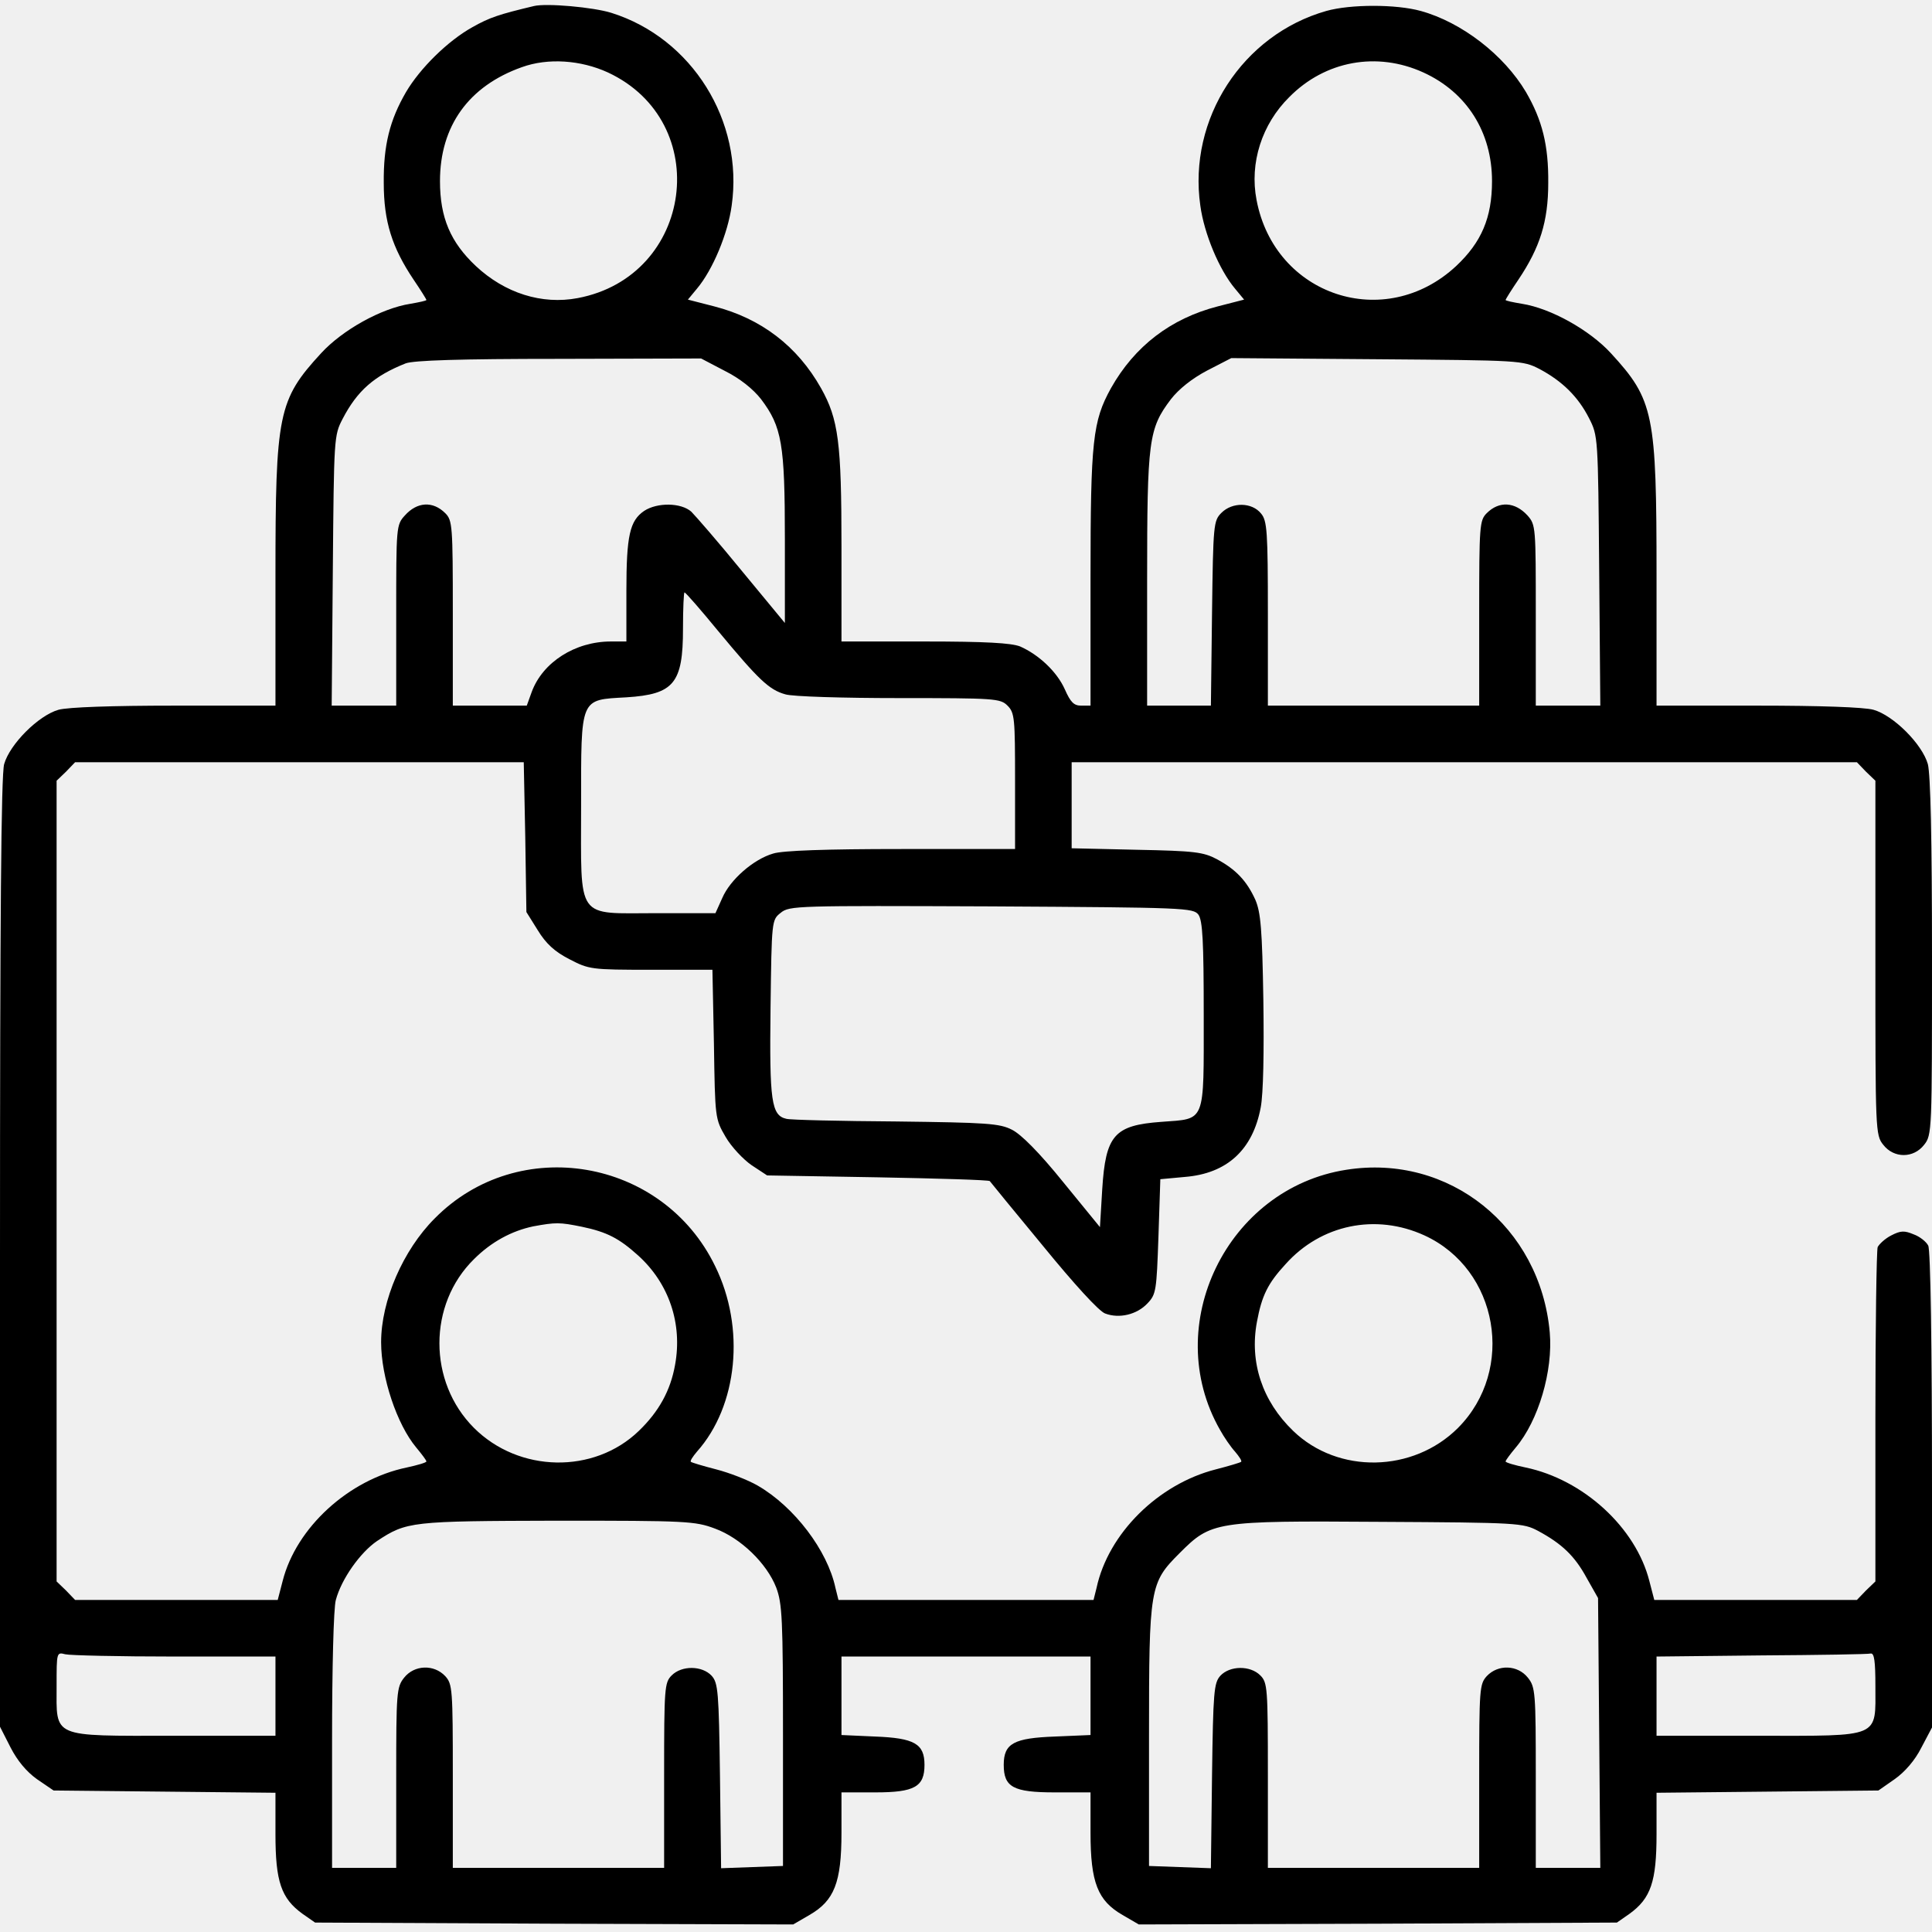
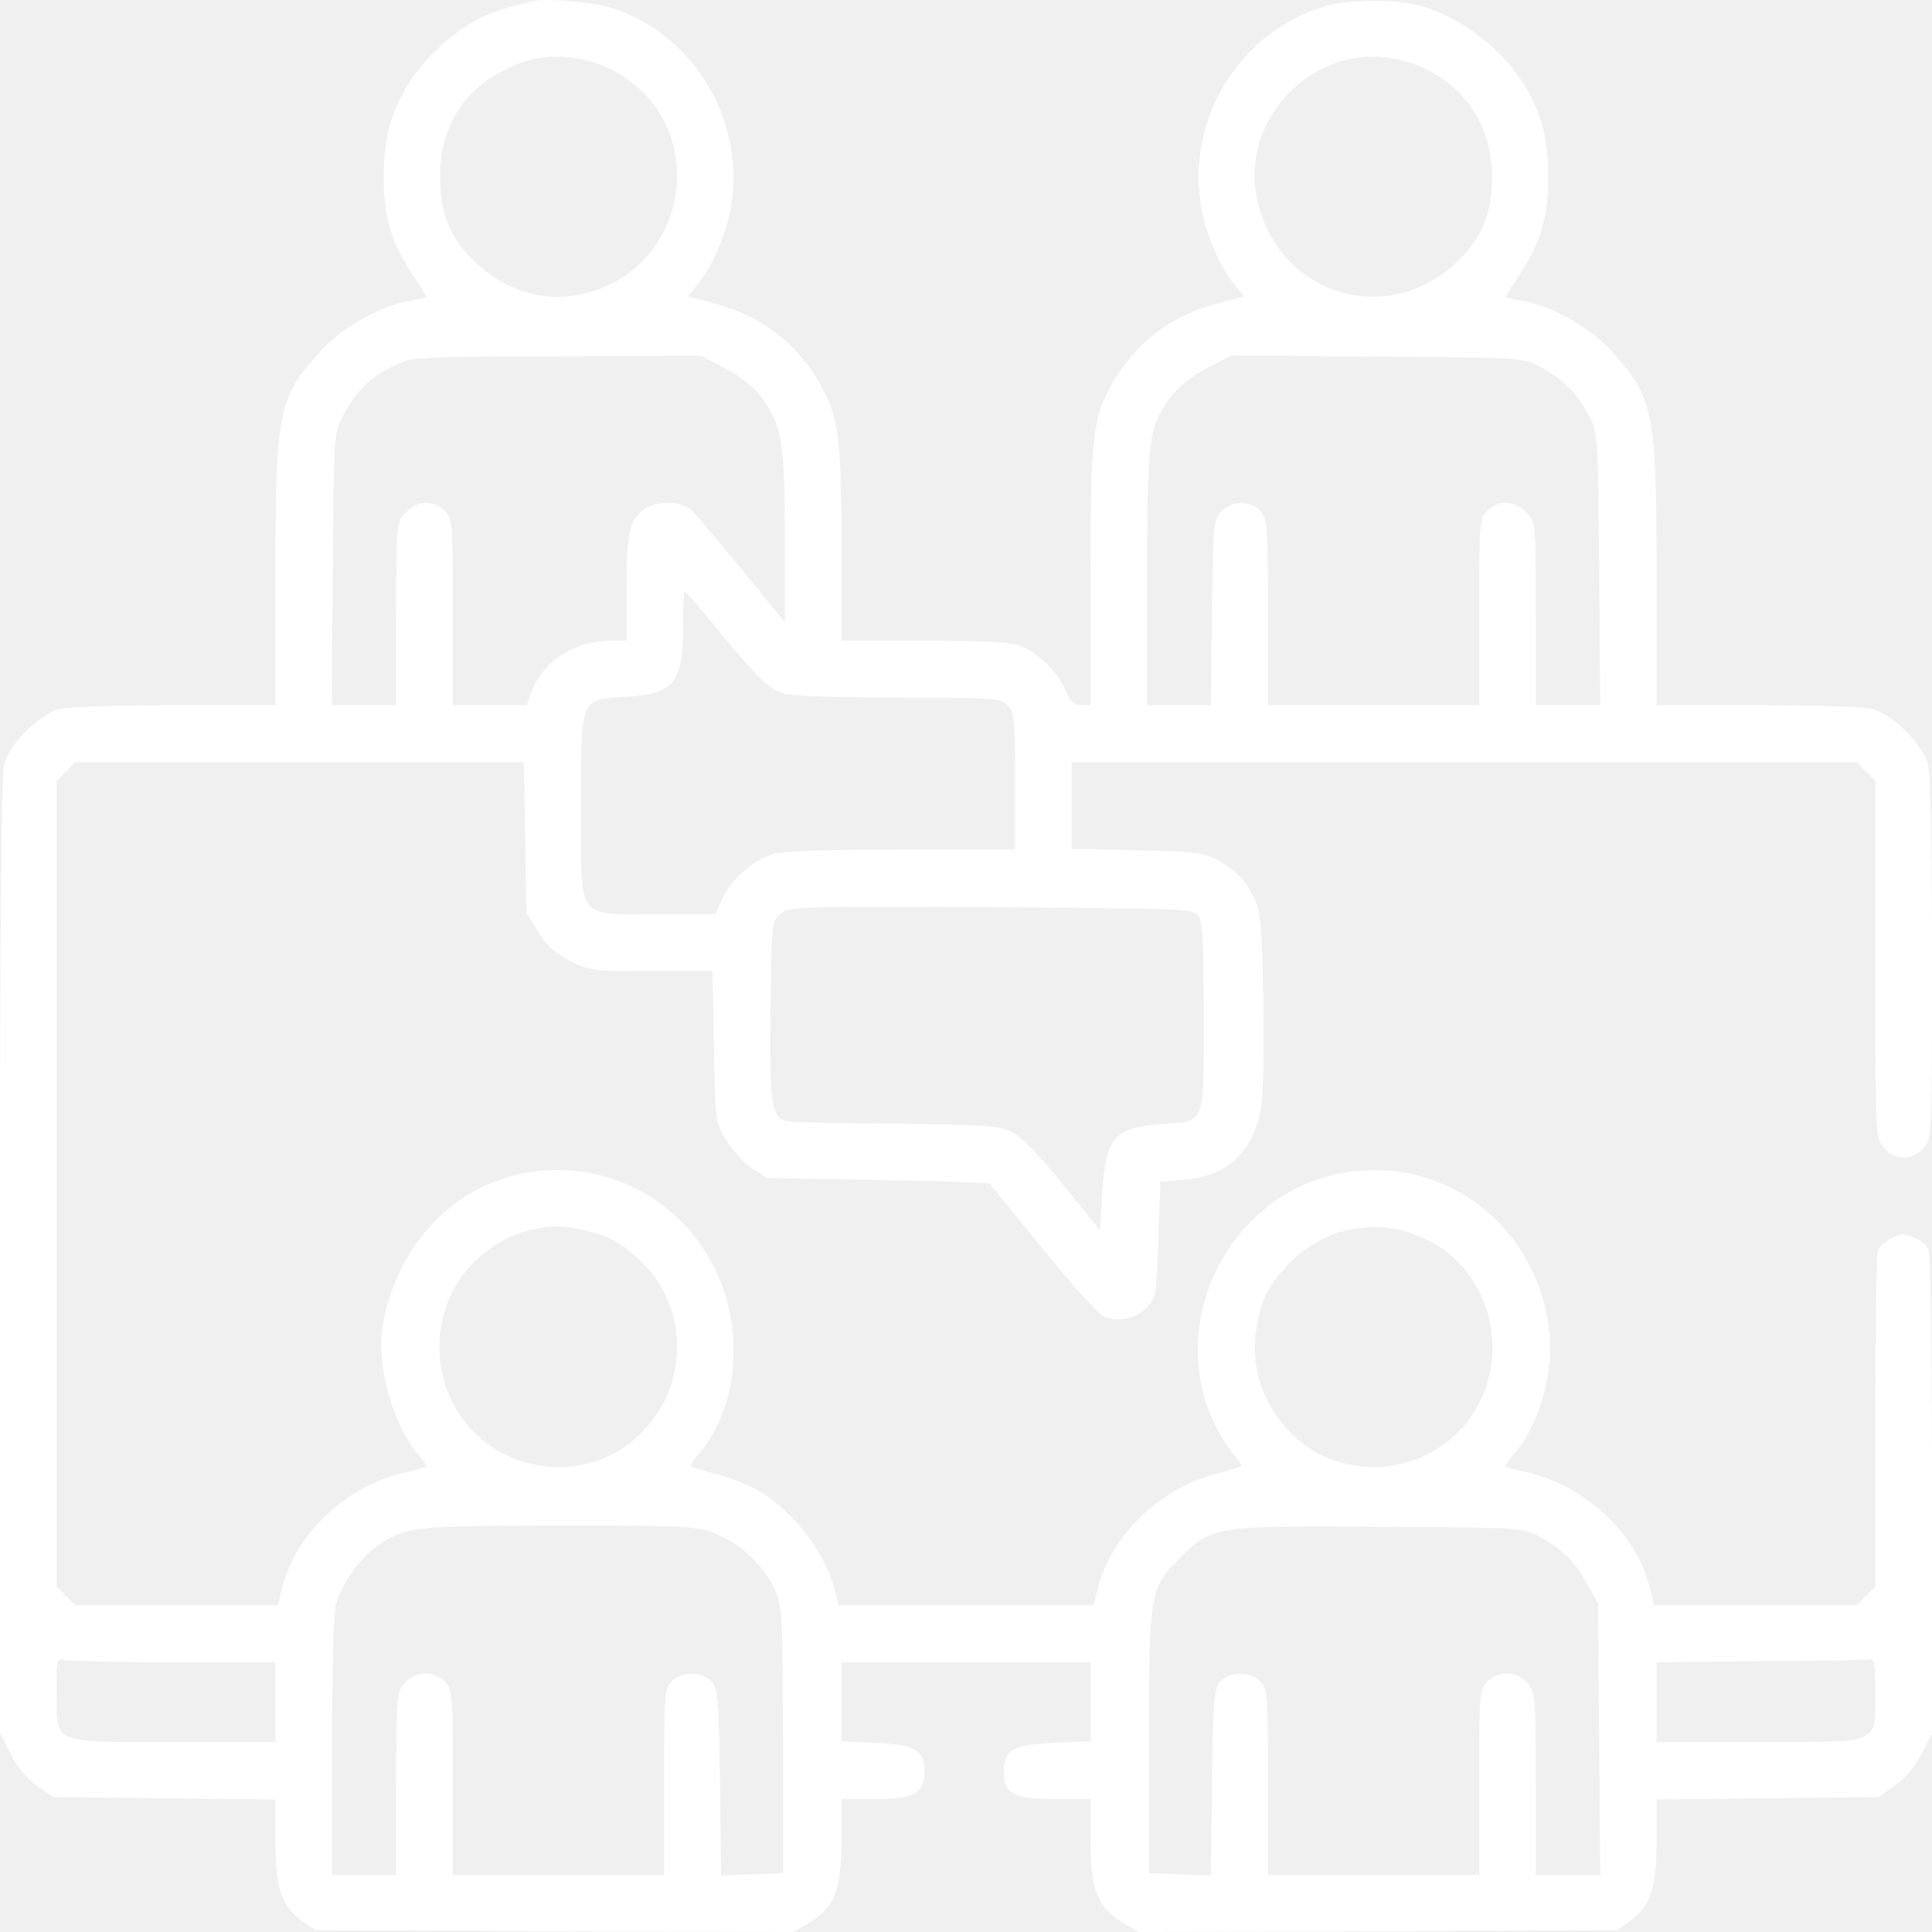
- <svg xmlns="http://www.w3.org/2000/svg" version="1.0" width="512pt" height="512pt" viewBox="0 0 512 512" preserveAspectRatio="xMidYMid meet">
-   <g transform="translate(0,512) scale(0.1,-0.1)" fill="#000000" stroke="none">
-     <path d="M1415 5104 c-92 -22 -117 -30 -163 -56 -65 -36 -139 -109 -176 -172 -43 -74 -60 -141 -59 -241 0 -102 22 -171 79 -256 19 -28 34 -52 34 -54 0 -2 -19 -6 -42 -10 -78 -12 -181 -70 -237 -131 -114 -124 -121 -160 -121 -591 l0 -343 -267 0 c-165 0 -283 -4 -308 -11 -53 -15 -129 -91 -144 -144 -8 -28 -11 -408 -11 -1296 l0 -1255 28 -55 c18 -35 42 -64 70 -84 l44 -30 294 -3 294 -3 0 -110 c0 -125 15 -170 72 -211 l33 -23 634 -3 633 -2 43 25 c66 38 85 86 85 218 l0 107 90 0 c104 0 130 15 130 73 0 56 -27 71 -131 75 l-89 4 0 104 0 104 330 0 330 0 0 -104 0 -104 -94 -4 c-109 -4 -136 -18 -136 -75 0 -59 25 -73 135 -73 l95 0 0 -107 c0 -132 19 -180 85 -218 l43 -25 633 2 634 3 33 23 c57 41 72 86 72 211 l0 110 294 3 294 3 43 30 c27 19 54 50 71 84 l28 53 0 630 c0 384 -4 636 -10 647 -5 10 -22 24 -39 30 -24 10 -34 10 -59 -3 -16 -8 -32 -23 -36 -31 -3 -9 -6 -212 -6 -451 l0 -435 -25 -24 -24 -25 -269 0 -268 0 -13 50 c-36 142 -175 269 -328 301 -29 6 -53 13 -53 16 0 3 12 19 27 37 60 71 99 203 90 305 -25 280 -267 474 -539 431 -316 -49 -493 -412 -335 -689 11 -20 29 -46 40 -58 11 -13 19 -25 16 -27 -2 -2 -32 -11 -67 -20 -153 -39 -285 -170 -316 -314 l-8 -32 -338 0 -338 0 -8 32 c-21 99 -109 215 -206 271 -26 15 -75 34 -110 43 -35 9 -65 18 -67 20 -3 2 5 14 16 27 108 121 129 328 48 492 -139 286 -521 351 -743 126 -84 -84 -142 -218 -142 -328 0 -93 42 -218 93 -279 15 -18 27 -34 27 -37 0 -3 -24 -10 -52 -16 -154 -32 -293 -159 -329 -301 l-13 -50 -268 0 -269 0 -24 25 -25 24 0 1061 0 1061 25 24 24 25 595 0 594 0 4 -198 3 -199 30 -48 c22 -36 45 -57 84 -77 52 -27 57 -28 216 -28 l163 0 4 -197 c3 -196 3 -198 31 -246 15 -26 47 -60 69 -75 l41 -27 293 -5 c161 -3 294 -7 297 -10 2 -3 66 -81 142 -173 80 -98 148 -173 164 -178 37 -14 84 -3 112 27 23 24 24 34 29 177 l5 152 65 6 c112 9 180 72 201 184 7 36 9 147 7 285 -3 187 -7 232 -21 265 -23 51 -52 81 -102 108 -36 19 -59 22 -212 25 l-173 4 0 114 0 114 1040 0 1041 0 24 -25 25 -24 0 -469 c0 -460 0 -470 21 -496 28 -36 80 -36 108 0 21 26 21 36 21 498 0 313 -4 484 -11 511 -15 53 -91 129 -144 144 -25 7 -143 11 -307 11 l-268 0 0 343 c0 431 -7 467 -121 591 -56 61 -159 119 -236 131 -24 4 -43 8 -43 10 0 2 15 26 34 54 57 85 79 154 79 256 1 100 -16 167 -59 241 -58 98 -170 185 -279 215 -65 18 -186 18 -250 0 -222 -63 -367 -286 -334 -516 10 -74 50 -170 92 -220 l24 -29 -70 -18 c-124 -32 -220 -105 -283 -217 -48 -87 -54 -138 -54 -503 l0 -338 -25 0 c-19 0 -28 9 -43 43 -21 47 -69 92 -119 114 -24 9 -90 13 -253 13 l-220 0 0 253 c0 274 -8 336 -54 418 -63 112 -159 185 -283 217 l-70 18 24 29 c42 50 82 146 92 220 32 224 -105 444 -319 511 -48 15 -172 26 -205 18z m196 -176 c281 -131 227 -540 -80 -598 -95 -18 -193 13 -270 85 -67 63 -95 128 -95 225 0 146 76 252 217 302 69 25 156 19 228 -14z m2161 0 c116 -53 182 -159 182 -288 0 -97 -28 -162 -95 -225 -189 -176 -481 -79 -529 175 -19 98 14 201 87 273 95 96 232 121 355 65z m-1851 -791 c40 -20 75 -48 96 -75 55 -73 63 -118 63 -370 l0 -223 -114 138 c-62 76 -123 146 -134 157 -27 24 -90 25 -125 2 -38 -26 -47 -65 -47 -212 l0 -134 -41 0 c-95 0 -181 -55 -210 -134 l-13 -36 -98 0 -98 0 0 245 c0 232 -1 246 -20 265 -33 33 -75 30 -107 -6 -23 -25 -23 -30 -23 -265 l0 -239 -85 0 -86 0 3 358 c3 352 3 358 26 402 39 75 84 114 167 147 21 8 143 12 407 12 l376 1 63 -33z m2159 5 c60 -32 102 -73 131 -130 24 -47 24 -49 27 -404 l3 -358 -86 0 -85 0 0 239 c0 235 0 240 -22 265 -33 36 -75 39 -108 6 -19 -19 -20 -33 -20 -265 l0 -245 -280 0 -280 0 0 244 c0 218 -2 246 -18 265 -24 30 -76 31 -105 2 -21 -21 -22 -30 -25 -266 l-3 -245 -84 0 -85 0 0 333 c0 371 4 401 63 479 21 27 56 55 96 76 l64 33 386 -3 c382 -3 386 -3 431 -26z m-2177 -694 c107 -129 135 -156 178 -168 18 -6 154 -10 301 -10 255 0 269 -1 288 -20 19 -19 20 -33 20 -200 l0 -180 -301 0 c-200 0 -315 -4 -340 -12 -52 -15 -114 -69 -135 -118 l-18 -40 -155 0 c-217 0 -201 -23 -201 285 0 289 -4 280 120 287 126 8 150 37 150 182 0 53 2 96 4 96 3 0 43 -46 89 -102z m1273 -752 c11 -16 14 -69 14 -266 0 -290 6 -274 -112 -283 -125 -9 -148 -35 -157 -179 l-6 -100 -98 120 c-63 78 -111 126 -135 138 -33 17 -67 19 -307 22 -148 1 -280 4 -291 7 -40 9 -45 47 -42 294 3 232 3 233 27 252 23 19 43 19 558 17 516 -3 535 -4 549 -22z m-1634 -827 c67 -14 99 -31 149 -76 82 -74 118 -181 98 -290 -12 -68 -43 -124 -96 -175 -119 -115 -318 -111 -437 8 -122 122 -122 327 0 447 46 46 100 75 157 87 60 11 70 11 129 -1z m2233 -23 c196 -90 242 -356 89 -510 -119 -119 -318 -123 -437 -8 -82 79 -116 182 -96 289 13 70 29 102 76 153 94 105 239 135 368 76z m-1880 -777 c68 -25 137 -92 162 -156 16 -43 18 -82 18 -393 l0 -345 -82 -3 -82 -3 -3 245 c-3 223 -5 246 -22 265 -25 27 -79 28 -106 1 -19 -19 -20 -33 -20 -265 l0 -245 -280 0 -280 0 0 243 c0 231 -1 244 -20 265 -30 32 -82 30 -109 -4 -20 -25 -21 -39 -21 -265 l0 -239 -85 0 -85 0 0 338 c0 190 4 352 10 372 15 56 65 126 109 156 79 52 89 53 478 54 342 0 365 -1 418 -21z m2181 -6 c63 -34 97 -66 129 -125 l30 -53 3 -357 3 -358 -86 0 -85 0 0 239 c0 226 -1 240 -21 265 -27 34 -79 36 -109 4 -19 -21 -20 -34 -20 -265 l0 -243 -280 0 -280 0 0 245 c0 232 -1 246 -20 265 -27 27 -81 26 -106 -1 -17 -19 -19 -42 -22 -265 l-3 -245 -82 3 -82 3 0 345 c0 394 2 405 81 484 84 84 93 86 529 83 370 -2 381 -3 421 -24z m-3613 -333 l267 0 0 -105 0 -105 -270 0 c-327 0 -310 -7 -310 133 0 88 0 89 23 83 12 -3 142 -6 290 -6z m4507 -78 c0 -139 17 -132 -310 -132 l-270 0 0 105 0 105 278 3 c152 1 283 3 290 5 9 1 12 -21 12 -86z" />
-   </g>
+ <svg xmlns="http://www.w3.org/2000/svg" width="100" height="100" viewBox="0 0 100 100" fill="none">
+   <path d="M27.637 0.053C25.84 0.485 25.352 0.643 24.453 1.154C23.184 1.861 21.738 3.297 21.016 4.535C20.176 5.99 19.844 7.307 19.863 9.273C19.863 11.278 20.293 12.635 21.406 14.306C21.777 14.856 22.07 15.328 22.07 15.367C22.07 15.407 21.699 15.485 21.25 15.564C19.727 15.8 17.715 16.94 16.621 18.139C14.395 20.577 14.258 21.285 14.258 29.758V36.501H9.043C5.82 36.501 3.516 36.58 3.027 36.717C1.992 37.012 0.508 38.506 0.215 39.548C0.059 40.099 0 47.569 0 65.026V89.699L0.547 90.78C0.898 91.468 1.367 92.038 1.914 92.431L2.773 93.021L8.516 93.08L14.258 93.139V95.302C14.258 97.759 14.551 98.644 15.664 99.45L16.309 99.902L28.691 99.961L41.055 100L41.895 99.508C43.184 98.761 43.555 97.818 43.555 95.223V93.119H45.312C47.344 93.119 47.852 92.824 47.852 91.684C47.852 90.583 47.324 90.288 45.293 90.21L43.555 90.131V88.087V86.042H50H56.445V88.087V90.131L54.609 90.21C52.48 90.288 51.953 90.564 51.953 91.684C51.953 92.844 52.441 93.119 54.59 93.119H56.445V95.223C56.445 97.818 56.816 98.761 58.105 99.508L58.945 100L71.309 99.961L83.691 99.902L84.336 99.45C85.449 98.644 85.742 97.759 85.742 95.302V93.139L91.484 93.08L97.227 93.021L98.066 92.431C98.594 92.058 99.121 91.448 99.453 90.78L100 89.738V77.353C100 69.803 99.922 64.849 99.805 64.633C99.707 64.437 99.375 64.161 99.043 64.043C98.574 63.847 98.379 63.847 97.891 64.102C97.578 64.26 97.266 64.555 97.188 64.712C97.129 64.889 97.07 68.88 97.07 73.578V82.13L96.582 82.602L96.113 83.093H90.859H85.625L85.371 82.11C84.668 79.319 81.953 76.822 78.965 76.193C78.398 76.075 77.93 75.937 77.93 75.878C77.93 75.819 78.164 75.505 78.457 75.151C79.629 73.755 80.391 71.16 80.215 69.155C79.727 63.65 75 59.836 69.688 60.682C63.516 61.645 60.059 68.781 63.145 74.227C63.359 74.62 63.711 75.131 63.926 75.367C64.141 75.623 64.297 75.859 64.238 75.898C64.199 75.937 63.613 76.114 62.93 76.291C59.941 77.058 57.363 79.633 56.758 82.464L56.602 83.093H50H43.398L43.242 82.464C42.832 80.518 41.113 78.237 39.219 77.136C38.711 76.841 37.754 76.468 37.07 76.291C36.387 76.114 35.801 75.937 35.762 75.898C35.703 75.859 35.859 75.623 36.074 75.367C38.184 72.988 38.594 68.919 37.012 65.695C34.297 60.072 26.836 58.794 22.5 63.218C20.859 64.869 19.727 67.503 19.727 69.666C19.727 71.494 20.547 73.952 21.543 75.151C21.836 75.505 22.07 75.819 22.07 75.878C22.07 75.937 21.602 76.075 21.055 76.193C18.047 76.822 15.332 79.319 14.629 82.11L14.375 83.093H9.141H3.887L3.418 82.602L2.93 82.13V61.272V40.413L3.418 39.941L3.887 39.45H15.508H27.109L27.188 43.342L27.246 47.255L27.832 48.198C28.262 48.906 28.711 49.319 29.473 49.712C30.488 50.243 30.586 50.262 33.691 50.262H36.875L36.953 54.135C37.012 57.988 37.012 58.028 37.559 58.971C37.852 59.483 38.477 60.151 38.906 60.446L39.707 60.977L45.43 61.075C48.574 61.134 51.172 61.212 51.23 61.272C51.27 61.33 52.52 62.864 54.004 64.672C55.566 66.599 56.895 68.073 57.207 68.172C57.93 68.447 58.848 68.231 59.395 67.641C59.844 67.169 59.863 66.973 59.961 64.161L60.059 61.173L61.328 61.055C63.516 60.878 64.844 59.64 65.254 57.438C65.391 56.73 65.43 54.548 65.391 51.835C65.332 48.159 65.254 47.274 64.981 46.625C64.531 45.623 63.965 45.033 62.988 44.502C62.285 44.129 61.836 44.07 58.848 44.011L55.469 43.932V41.691V39.45H75.781H96.113L96.582 39.941L97.07 40.413V49.633C97.07 58.676 97.07 58.873 97.481 59.384C98.027 60.092 99.043 60.092 99.59 59.384C100 58.873 100 58.676 100 49.594C100 43.441 99.922 40.079 99.785 39.548C99.492 38.506 98.008 37.012 96.973 36.717C96.484 36.58 94.18 36.501 90.977 36.501H85.742V29.758C85.742 21.285 85.606 20.577 83.379 18.139C82.285 16.94 80.273 15.8 78.769 15.564C78.301 15.485 77.93 15.407 77.93 15.367C77.93 15.328 78.223 14.856 78.594 14.306C79.707 12.635 80.137 11.278 80.137 9.273C80.156 7.307 79.824 5.99 78.984 4.535C77.852 2.609 75.664 0.898 73.535 0.308C72.266 -0.045 69.902 -0.045 68.652 0.308C64.316 1.547 61.484 5.931 62.129 10.453C62.324 11.907 63.105 13.795 63.926 14.777L64.394 15.348L63.027 15.701C60.605 16.331 58.73 17.766 57.5 19.968C56.562 21.678 56.445 22.68 56.445 29.856V36.501H55.957C55.586 36.501 55.41 36.324 55.117 35.656C54.707 34.732 53.77 33.847 52.793 33.414C52.324 33.237 51.035 33.159 47.852 33.159H43.555V28.185C43.555 22.799 43.398 21.58 42.5 19.968C41.27 17.766 39.395 16.331 36.973 15.701L35.605 15.348L36.074 14.777C36.895 13.795 37.676 11.907 37.871 10.453C38.496 6.049 35.82 1.724 31.641 0.407C30.703 0.112 28.281 -0.104 27.637 0.053ZM31.465 3.513C36.953 6.088 35.898 14.129 29.902 15.269C28.047 15.623 26.133 15.014 24.629 13.598C23.32 12.36 22.773 11.082 22.773 9.175C22.773 6.304 24.258 4.221 27.012 3.238C28.359 2.746 30.059 2.864 31.465 3.513ZM73.672 3.513C75.938 4.555 77.227 6.639 77.227 9.175C77.227 11.082 76.68 12.36 75.371 13.598C71.68 17.058 65.977 15.151 65.039 10.158C64.668 8.231 65.312 6.206 66.738 4.791C68.594 2.903 71.269 2.412 73.672 3.513ZM37.52 19.063C38.301 19.456 38.984 20.007 39.395 20.538C40.469 21.973 40.625 22.858 40.625 27.812V32.196L38.398 29.483C37.188 27.988 35.996 26.612 35.781 26.396C35.254 25.924 34.023 25.905 33.34 26.357C32.598 26.868 32.422 27.635 32.422 30.524V33.159H31.621C29.766 33.159 28.086 34.24 27.52 35.793L27.266 36.501H25.352H23.438V31.684C23.438 27.123 23.418 26.848 23.047 26.475C22.402 25.826 21.582 25.885 20.957 26.593C20.508 27.084 20.508 27.183 20.508 31.802V36.501H18.848H17.168L17.227 29.463C17.285 22.543 17.285 22.425 17.734 21.56C18.496 20.085 19.375 19.319 20.996 18.67C21.406 18.513 23.789 18.434 28.945 18.434L36.289 18.415L37.52 19.063ZM79.688 18.965C80.859 19.594 81.68 20.4 82.246 21.521C82.715 22.445 82.715 22.484 82.773 29.463L82.832 36.501H81.152H79.492V31.802C79.492 27.183 79.492 27.084 79.062 26.593C78.418 25.885 77.598 25.826 76.953 26.475C76.582 26.848 76.562 27.123 76.562 31.684V36.501H71.094H65.625V31.704C65.625 27.418 65.586 26.868 65.273 26.494C64.805 25.905 63.789 25.885 63.223 26.455C62.812 26.868 62.793 27.045 62.734 31.684L62.676 36.501H61.035H59.375V29.954C59.375 22.661 59.453 22.071 60.605 20.538C61.016 20.007 61.699 19.456 62.48 19.044L63.73 18.395L71.269 18.454C78.731 18.513 78.809 18.513 79.688 18.965ZM37.168 32.608C39.258 35.144 39.805 35.675 40.645 35.911C40.996 36.029 43.652 36.108 46.523 36.108C51.504 36.108 51.777 36.127 52.148 36.501C52.52 36.874 52.539 37.15 52.539 40.433V43.971H46.66C42.754 43.971 40.508 44.05 40.02 44.207C39.004 44.502 37.793 45.564 37.383 46.527L37.031 47.313H34.004C29.766 47.313 30.078 47.766 30.078 41.711C30.078 36.029 30 36.206 32.422 36.068C34.883 35.911 35.352 35.341 35.352 32.49C35.352 31.448 35.391 30.603 35.43 30.603C35.488 30.603 36.27 31.508 37.168 32.608ZM62.031 47.392C62.246 47.707 62.305 48.749 62.305 52.621C62.305 58.323 62.422 58.008 60.117 58.185C57.676 58.362 57.227 58.873 57.051 61.704L56.934 63.67L55.02 61.311C53.789 59.777 52.852 58.834 52.383 58.598C51.738 58.264 51.074 58.224 46.387 58.165C43.496 58.146 40.918 58.087 40.703 58.028C39.922 57.851 39.824 57.104 39.883 52.248C39.941 47.687 39.941 47.667 40.41 47.294C40.859 46.92 41.25 46.92 51.309 46.96C61.387 47.019 61.758 47.038 62.031 47.392ZM30.117 63.65C31.426 63.925 32.051 64.26 33.027 65.144C34.629 66.599 35.332 68.703 34.941 70.846C34.707 72.182 34.102 73.283 33.066 74.286C30.742 76.547 26.855 76.468 24.531 74.129C22.148 71.73 22.148 67.7 24.531 65.341C25.43 64.437 26.484 63.867 27.598 63.631C28.77 63.414 28.965 63.414 30.117 63.65ZM73.731 64.102C77.559 65.872 78.457 71.101 75.469 74.129C73.144 76.468 69.258 76.547 66.934 74.286C65.332 72.733 64.668 70.708 65.059 68.604C65.312 67.228 65.625 66.599 66.543 65.597C68.379 63.532 71.211 62.943 73.731 64.102ZM37.012 79.377C38.34 79.869 39.688 81.186 40.176 82.444C40.488 83.29 40.527 84.056 40.527 90.17V96.953L38.926 97.012L37.324 97.071L37.266 92.254C37.207 87.87 37.168 87.418 36.836 87.045C36.348 86.514 35.293 86.494 34.766 87.025C34.395 87.398 34.375 87.674 34.375 92.235V97.051H28.906H23.438V92.274C23.438 87.733 23.418 87.477 23.047 87.064C22.461 86.435 21.445 86.475 20.918 87.143C20.527 87.634 20.508 87.91 20.508 92.353V97.051H18.848H17.188V90.406C17.188 86.671 17.266 83.486 17.383 83.093C17.676 81.992 18.652 80.616 19.512 80.026C21.055 79.004 21.25 78.984 28.848 78.965C35.527 78.965 35.977 78.984 37.012 79.377ZM79.609 79.496C80.84 80.164 81.504 80.793 82.129 81.953L82.715 82.995L82.773 90.013L82.832 97.051H81.152H79.492V92.353C79.492 87.91 79.473 87.634 79.082 87.143C78.555 86.475 77.539 86.435 76.953 87.064C76.582 87.477 76.562 87.733 76.562 92.274V97.051H71.094H65.625V92.235C65.625 87.674 65.606 87.398 65.234 87.025C64.707 86.494 63.652 86.514 63.164 87.045C62.832 87.418 62.793 87.87 62.734 92.254L62.676 97.071L61.074 97.012L59.473 96.953V90.17C59.473 82.425 59.512 82.209 61.055 80.655C62.695 79.004 62.871 78.965 71.387 79.024C78.613 79.063 78.828 79.083 79.609 79.496ZM9.043 86.042H14.258V88.106V90.17H8.984C2.598 90.17 2.93 90.308 2.93 87.556C2.93 85.826 2.93 85.806 3.379 85.924C3.613 85.983 6.152 86.042 9.043 86.042ZM97.07 87.575C97.07 90.308 97.402 90.17 91.016 90.17H85.742V88.106V86.042L91.172 85.983C94.141 85.963 96.699 85.924 96.836 85.885C97.012 85.865 97.07 86.298 97.07 87.575Z" fill="white" />
</svg>
